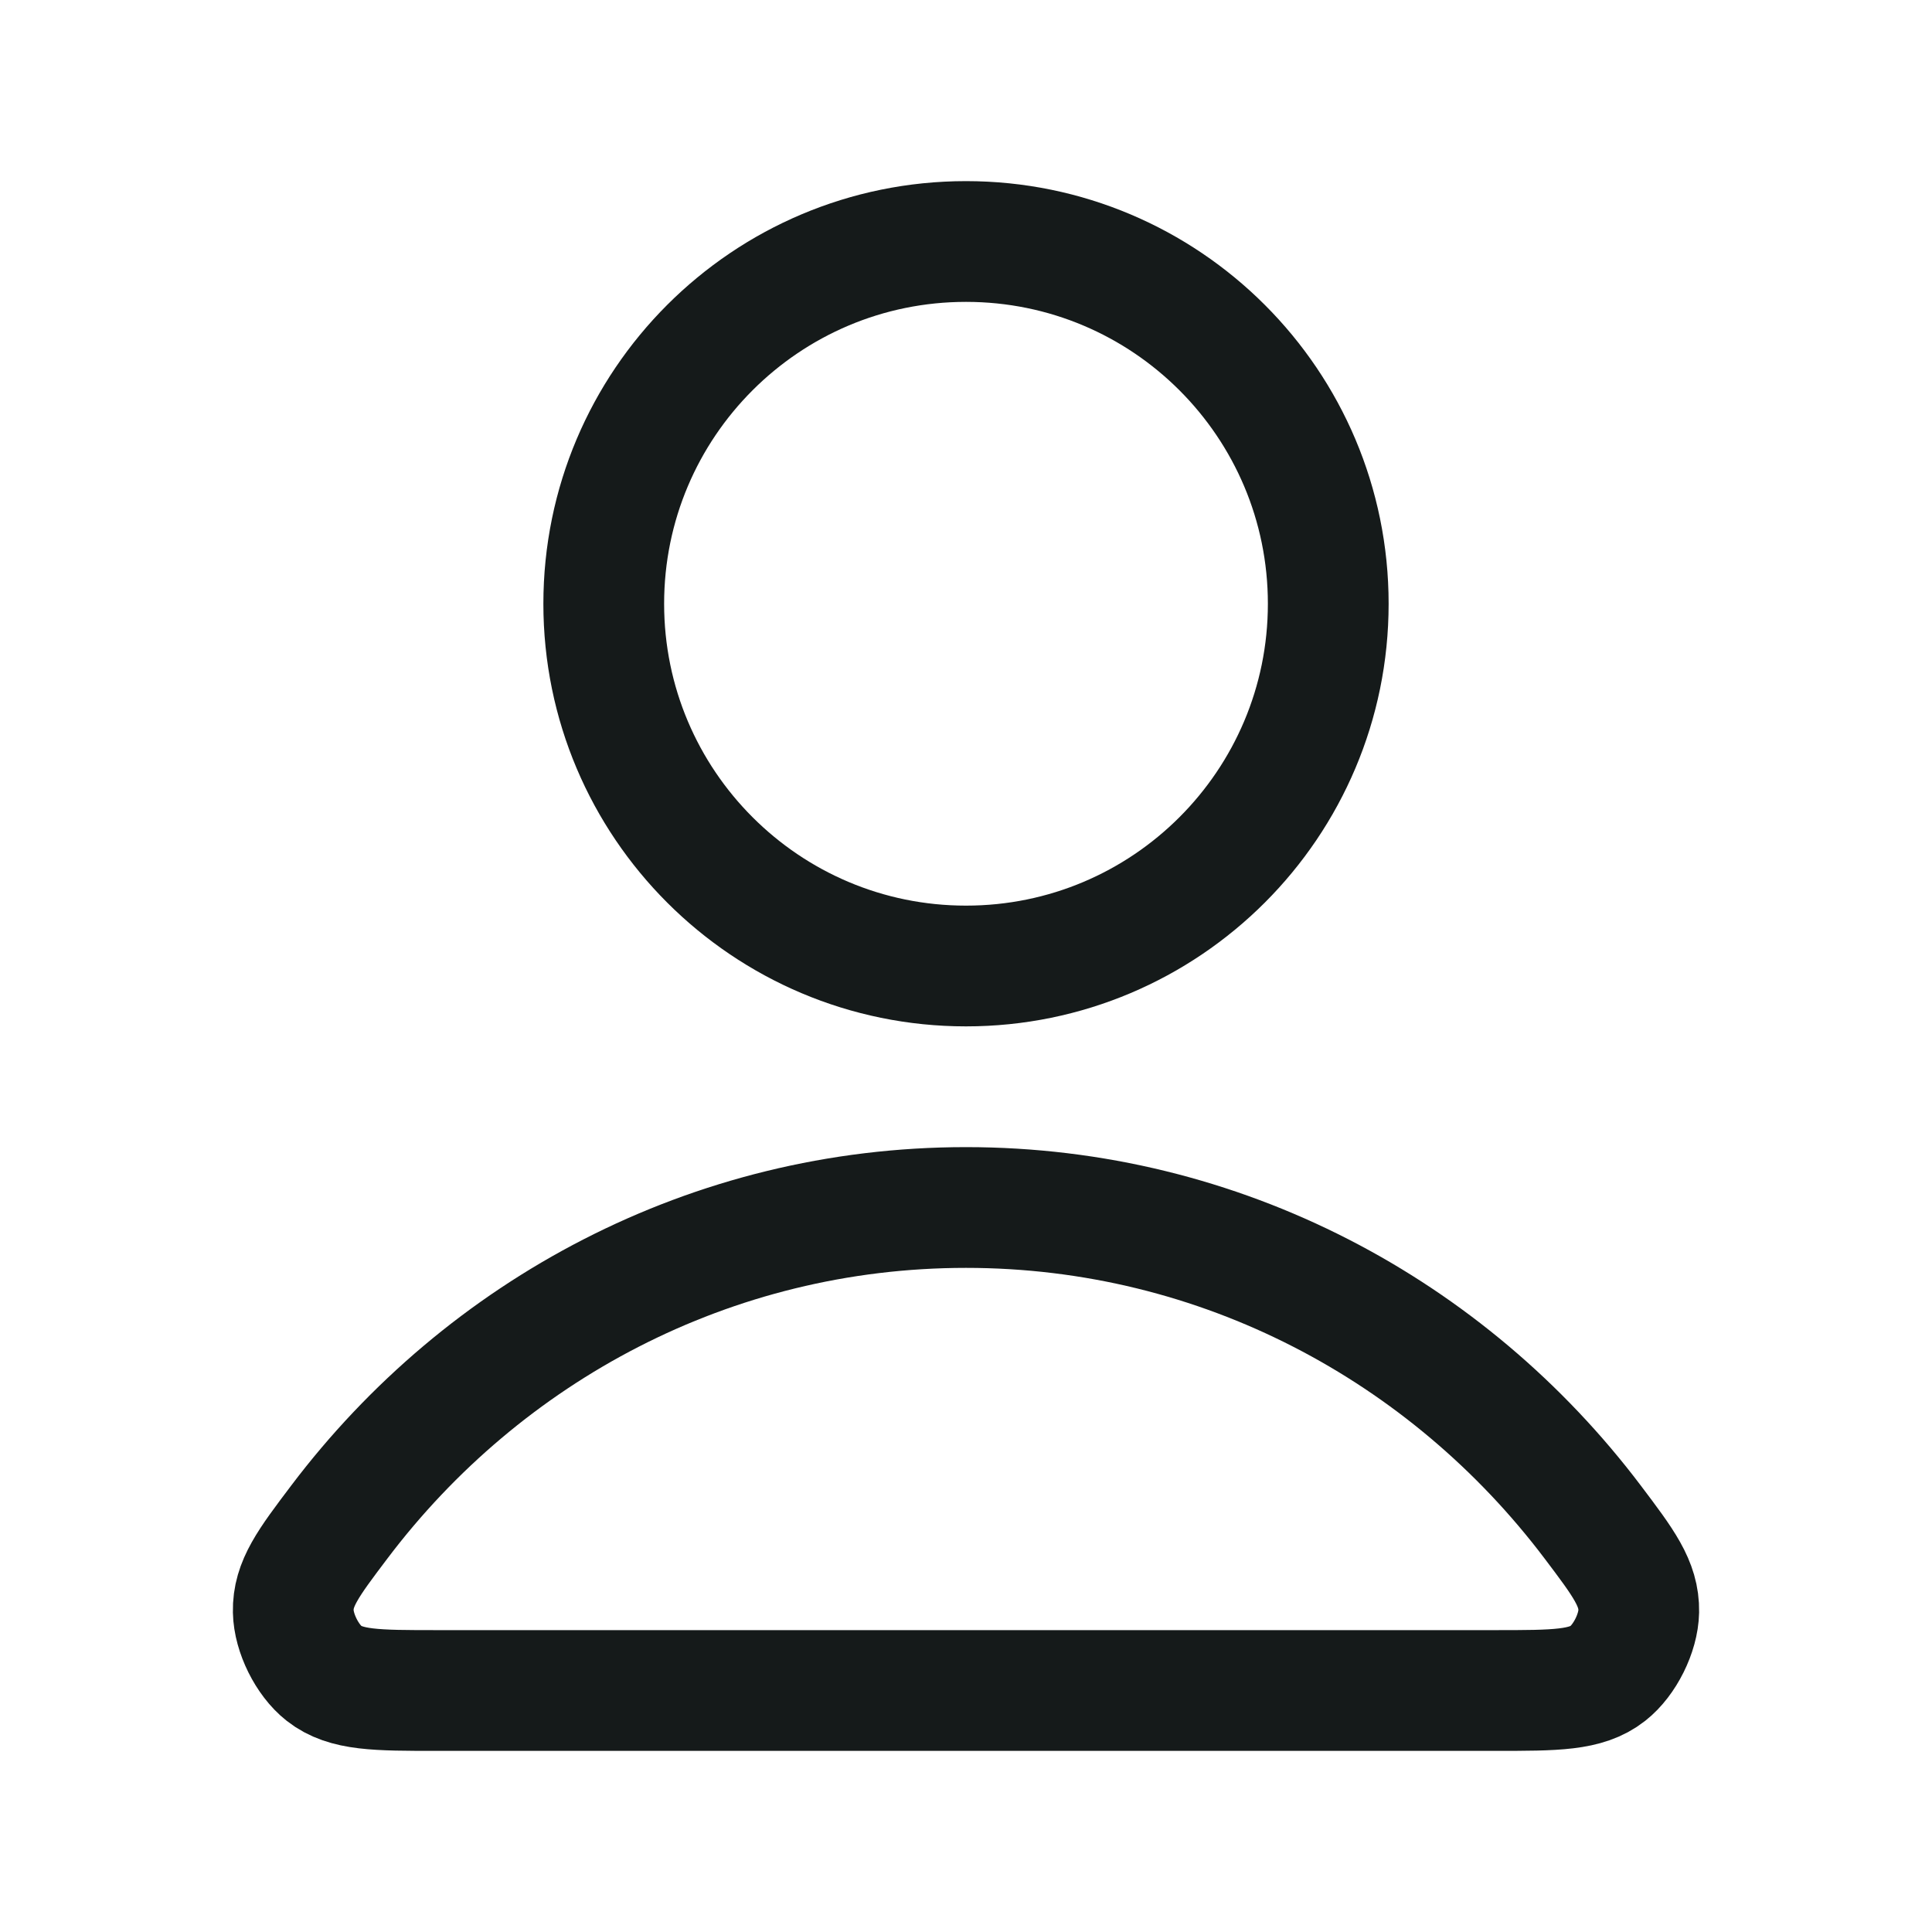
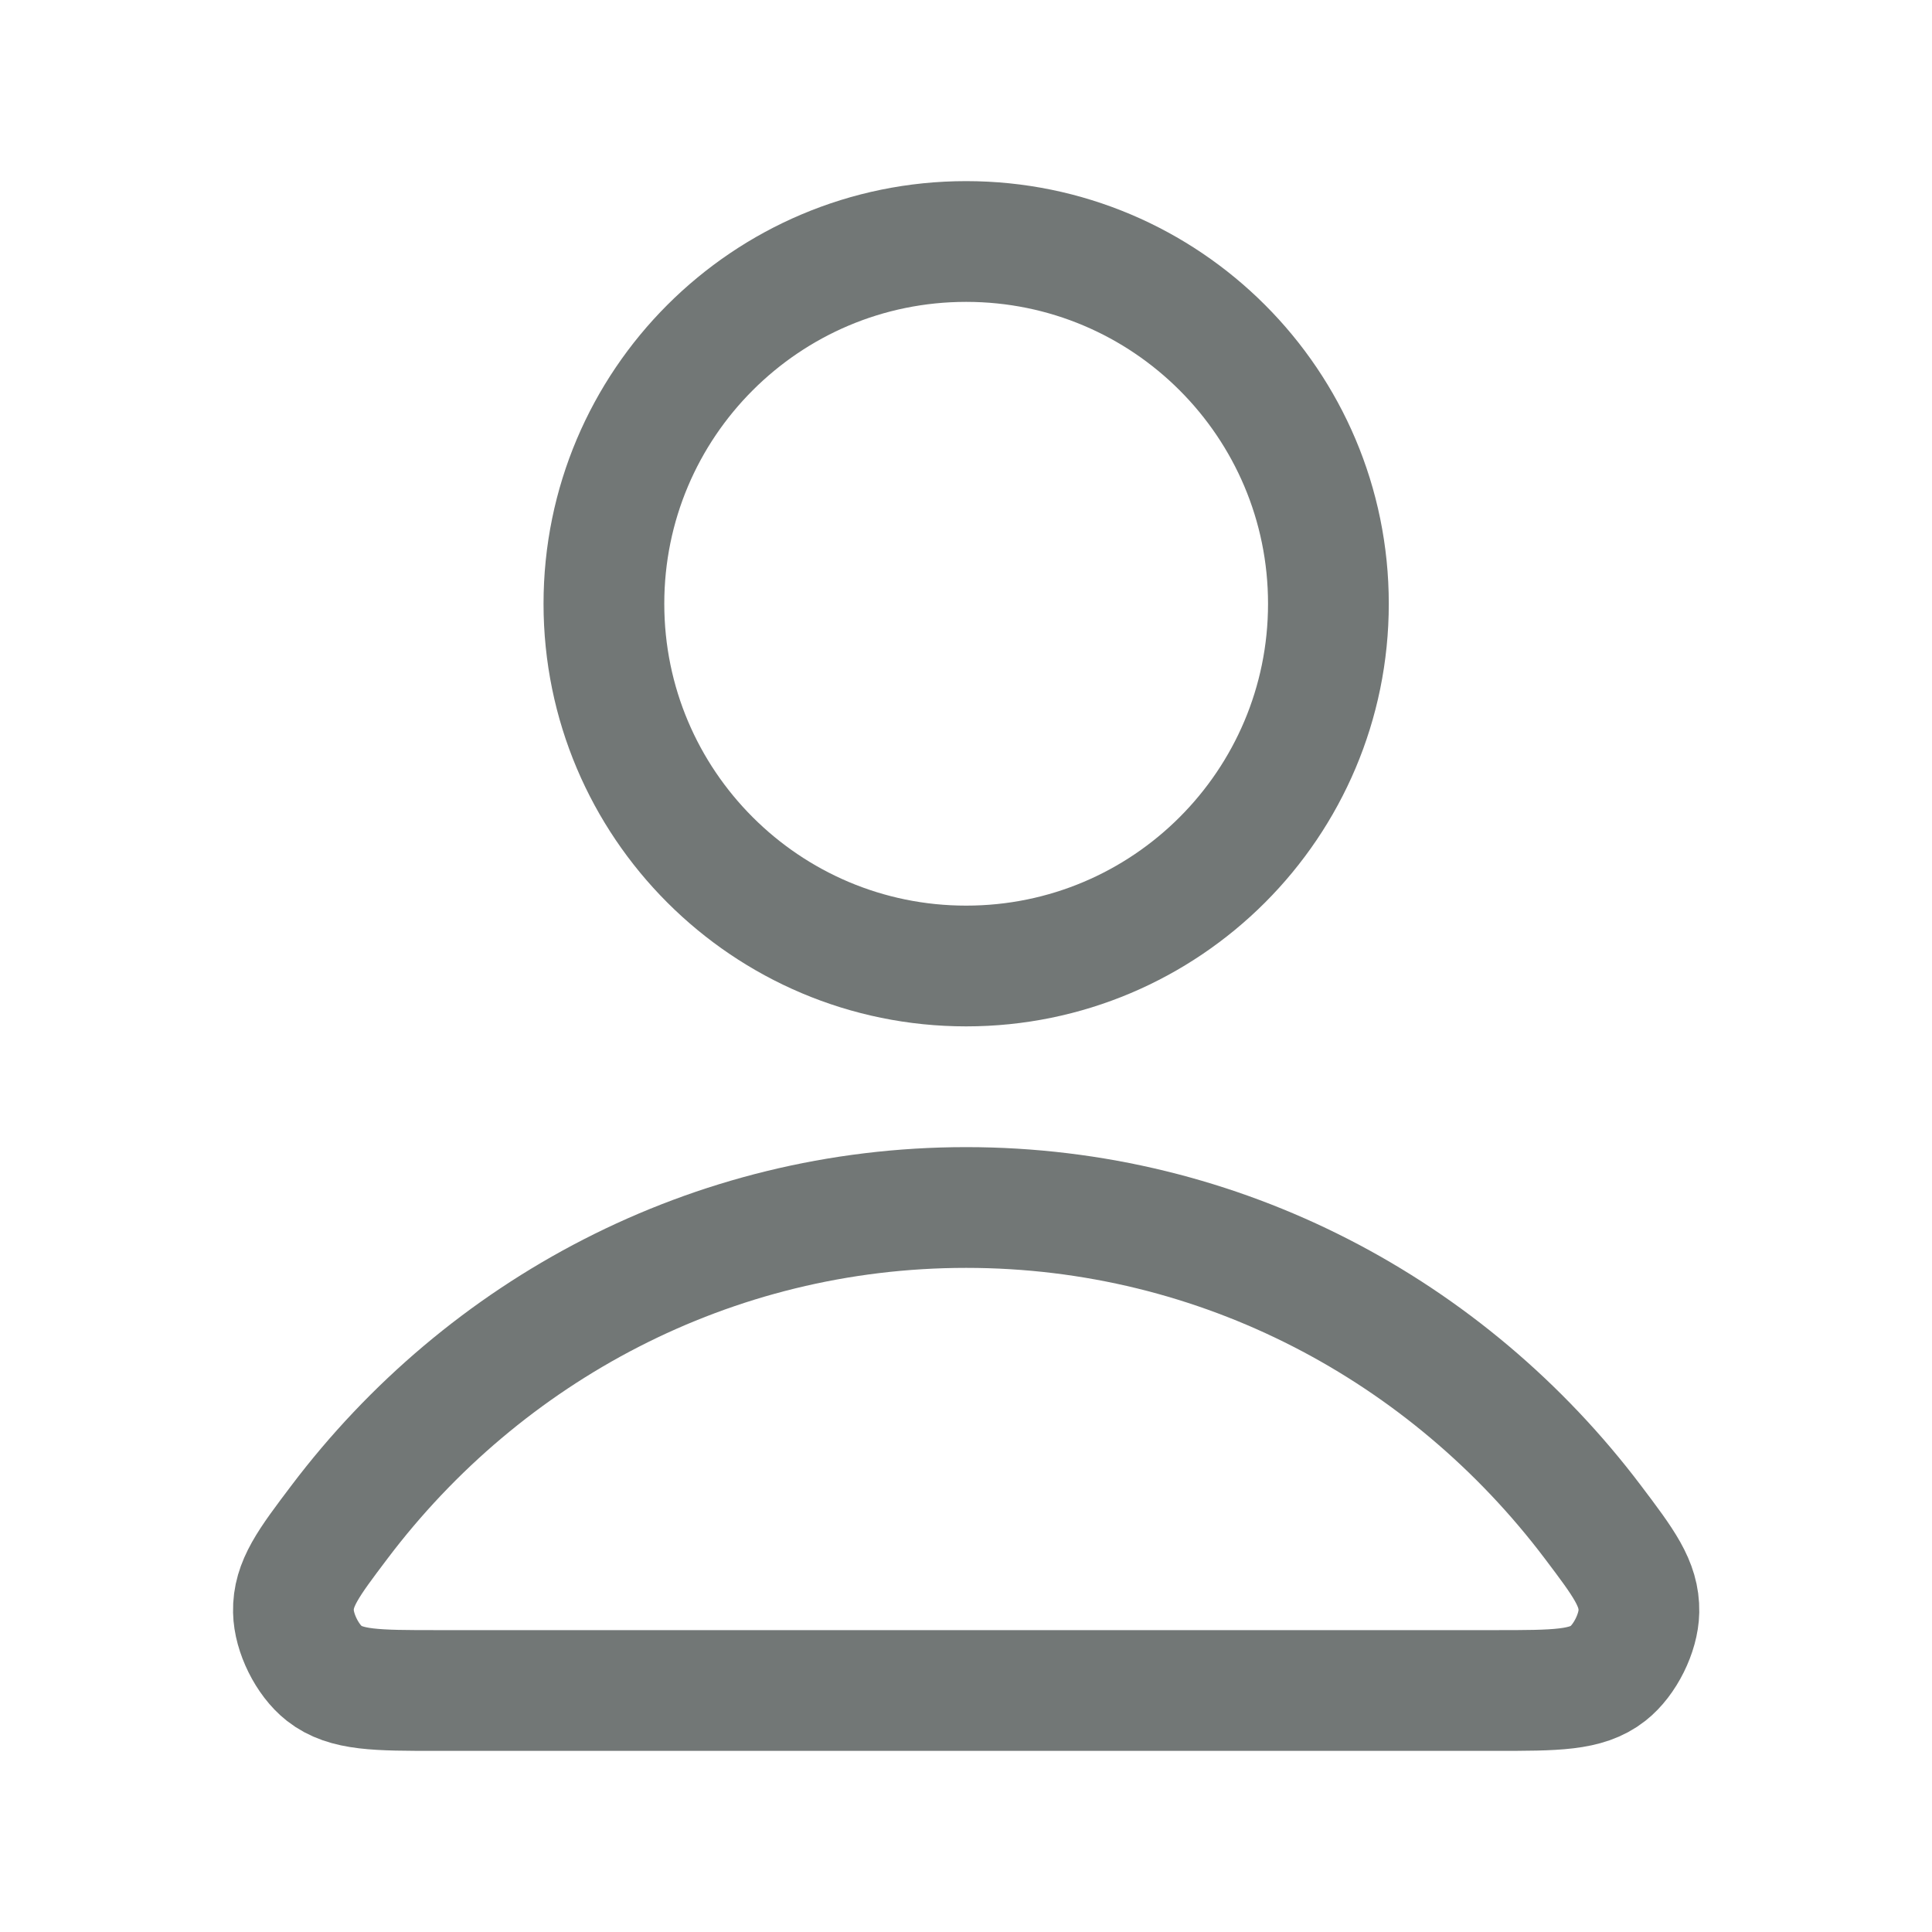
<svg xmlns="http://www.w3.org/2000/svg" width="24" height="24" viewBox="0 0 24 24" fill="none">
-   <path d="M12 15C8.83 15 6.011 16.531 4.216 18.906C3.83 19.417 3.636 19.673 3.643 20.018C3.648 20.285 3.815 20.622 4.025 20.787C4.297 21 4.674 21 5.427 21H18.573C19.326 21 19.703 21 19.974 20.787C20.184 20.622 20.352 20.285 20.357 20.018C20.363 19.673 20.17 19.417 19.784 18.906C17.989 16.531 15.17 15 12 15Z" stroke="#151A1A" stroke-width="1.5" stroke-linecap="round" stroke-linejoin="round" />
-   <path d="M12 12C14.485 12 16.5 9.985 16.5 7.5C16.5 5.015 14.485 3 12 3C9.515 3 7.5 5.015 7.5 7.5C7.5 9.985 9.515 12 12 12Z" stroke="#151A1A" stroke-width="1.5" stroke-linecap="round" stroke-linejoin="round" />
+   <g id="user-02">
+     <g id="Icon">
+       <path d="M12.002 15C8.832 15 6.013 16.531 4.218 18.906C3.832 19.417 3.638 19.673 3.645 20.018C3.65 20.285 3.817 20.622 4.027 20.787C4.299 21 4.676 21 5.429 21H18.575C19.328 21 19.705 21 19.976 20.787C20.186 20.622 20.354 20.285 20.359 20.018C20.365 19.673 20.172 19.417 19.786 18.906C17.991 16.531 15.172 15 12.002 15Z" stroke="#727776" stroke-width="1.5" stroke-linecap="round" stroke-linejoin="round" />
+       <path d="M12.002 12C14.487 12 16.502 9.985 16.502 7.5C16.502 5.015 14.487 3 12.002 3C9.517 3 7.502 5.015 7.502 7.5C7.502 9.985 9.517 12 12.002 12Z" stroke="#727776" stroke-width="1.5" stroke-linecap="round" stroke-linejoin="round" />
+     </g>
+   </g>
</svg>
